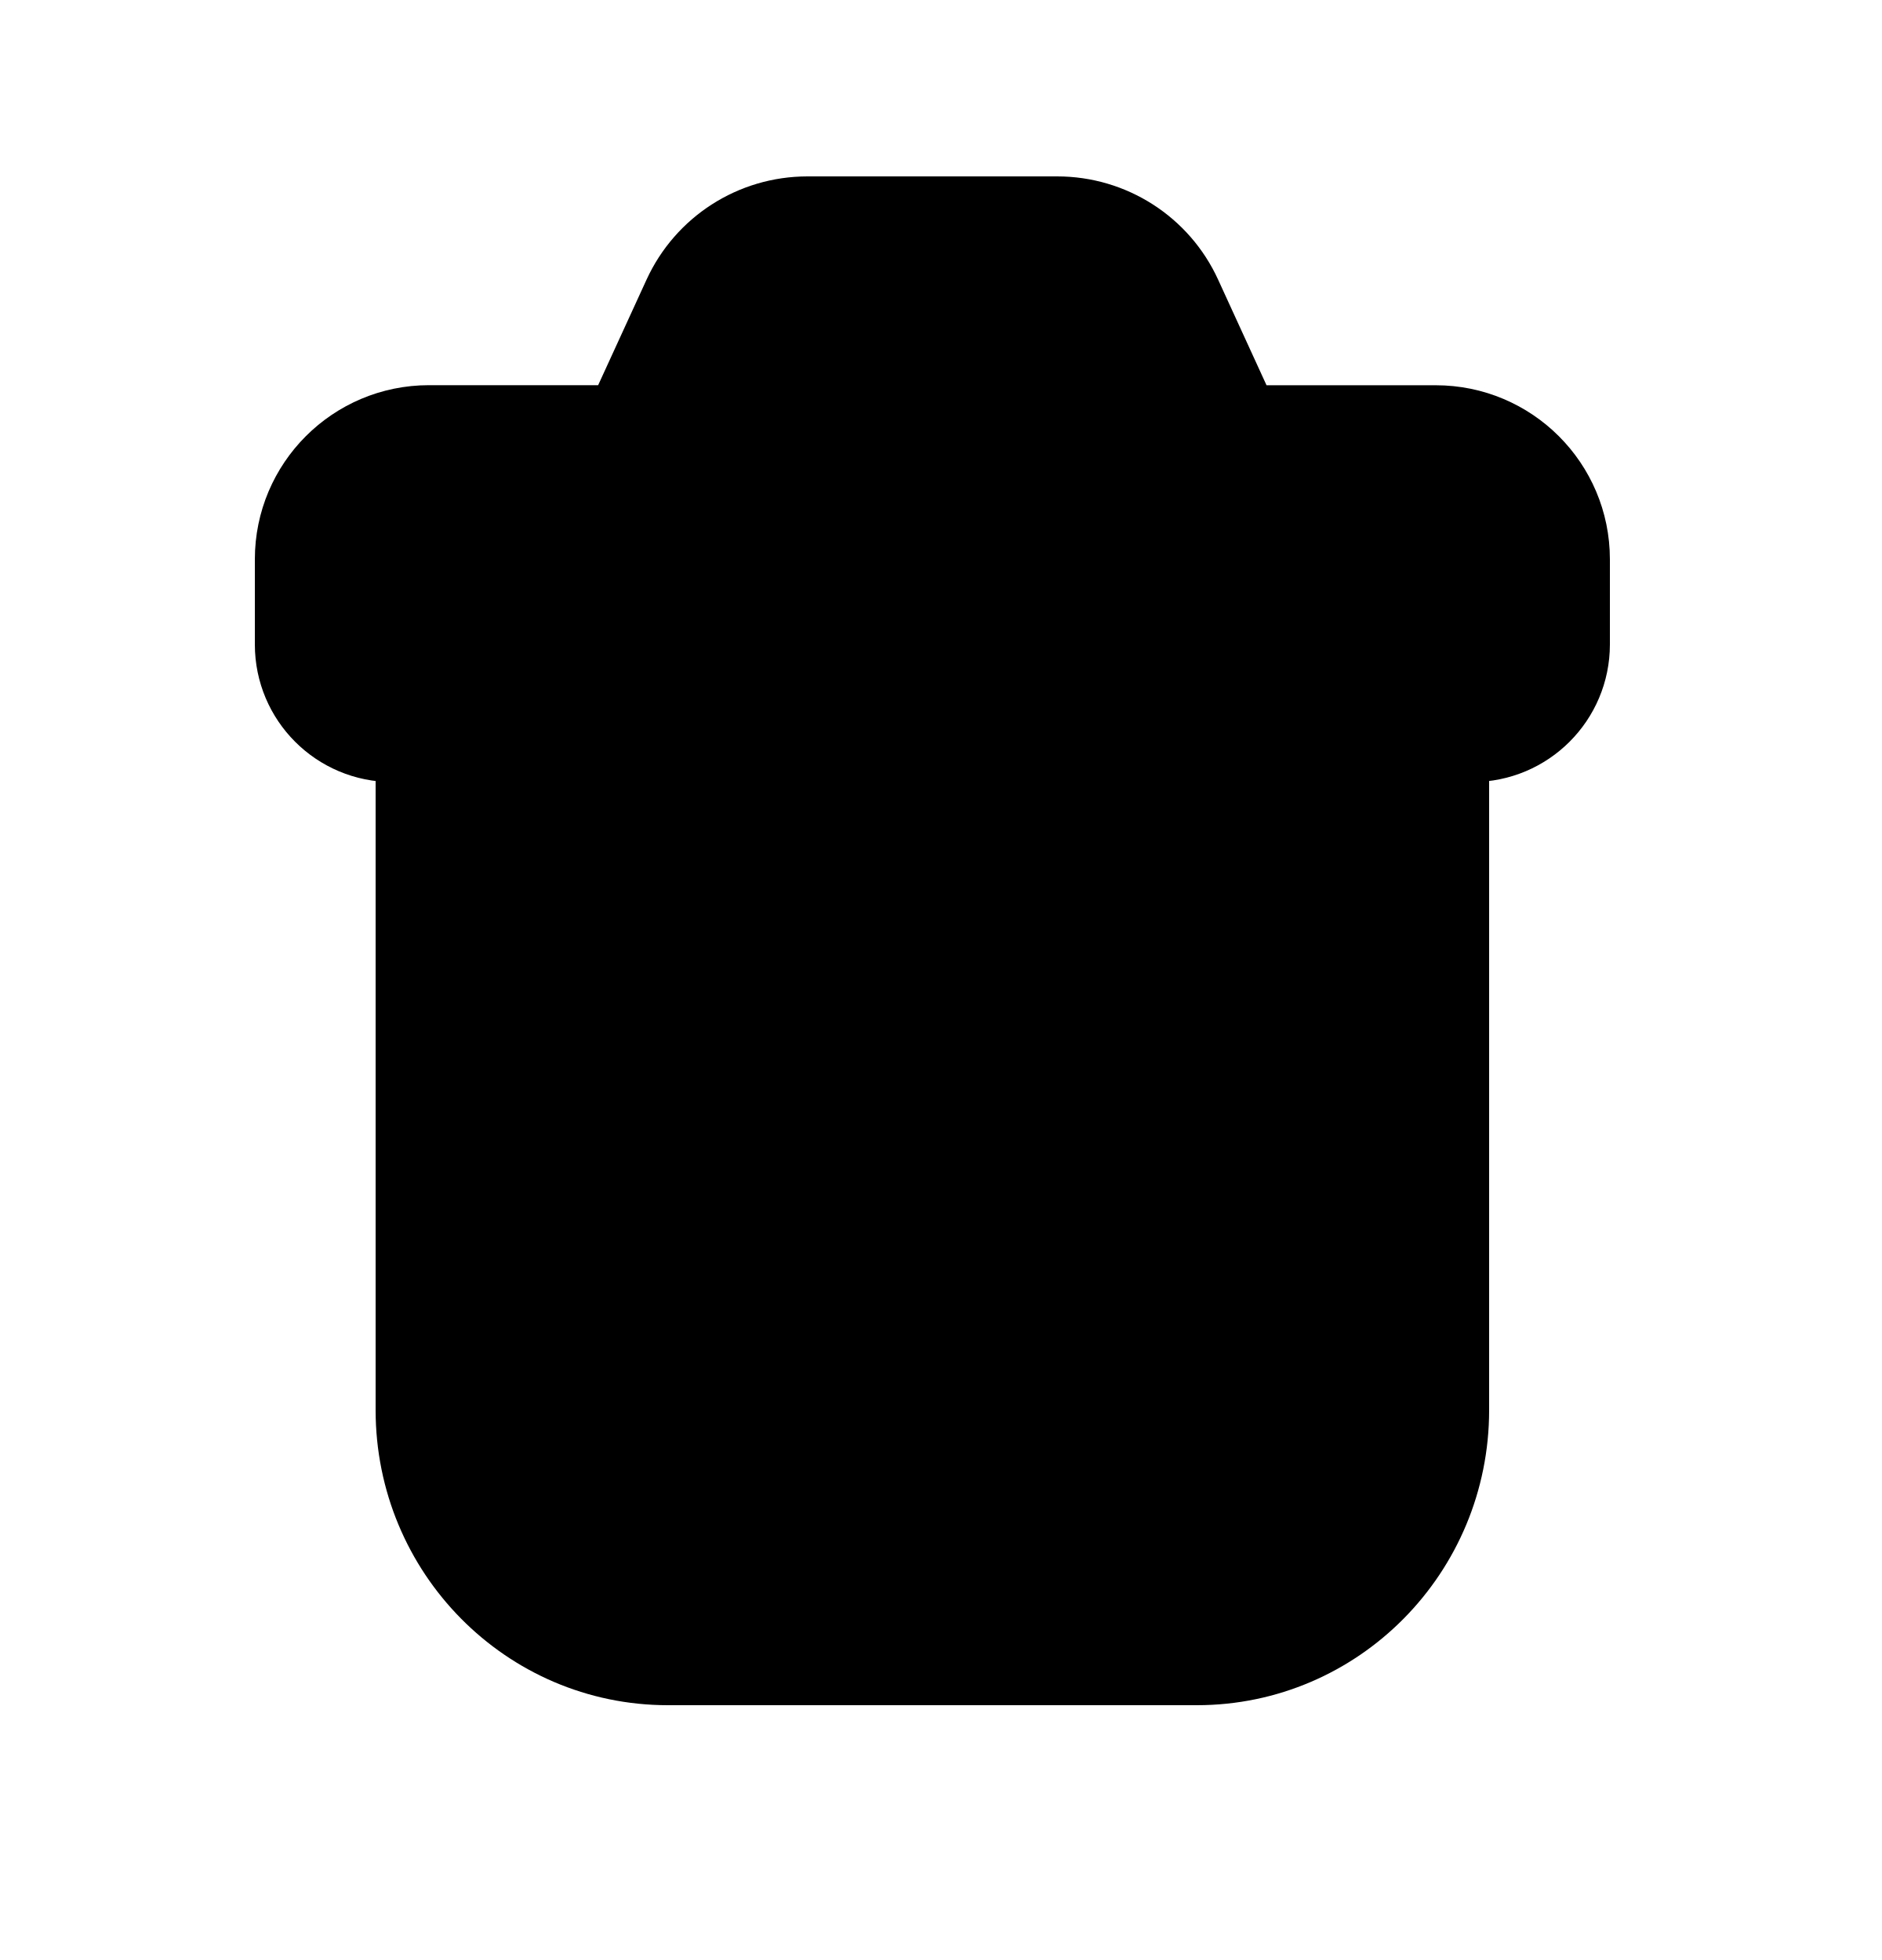
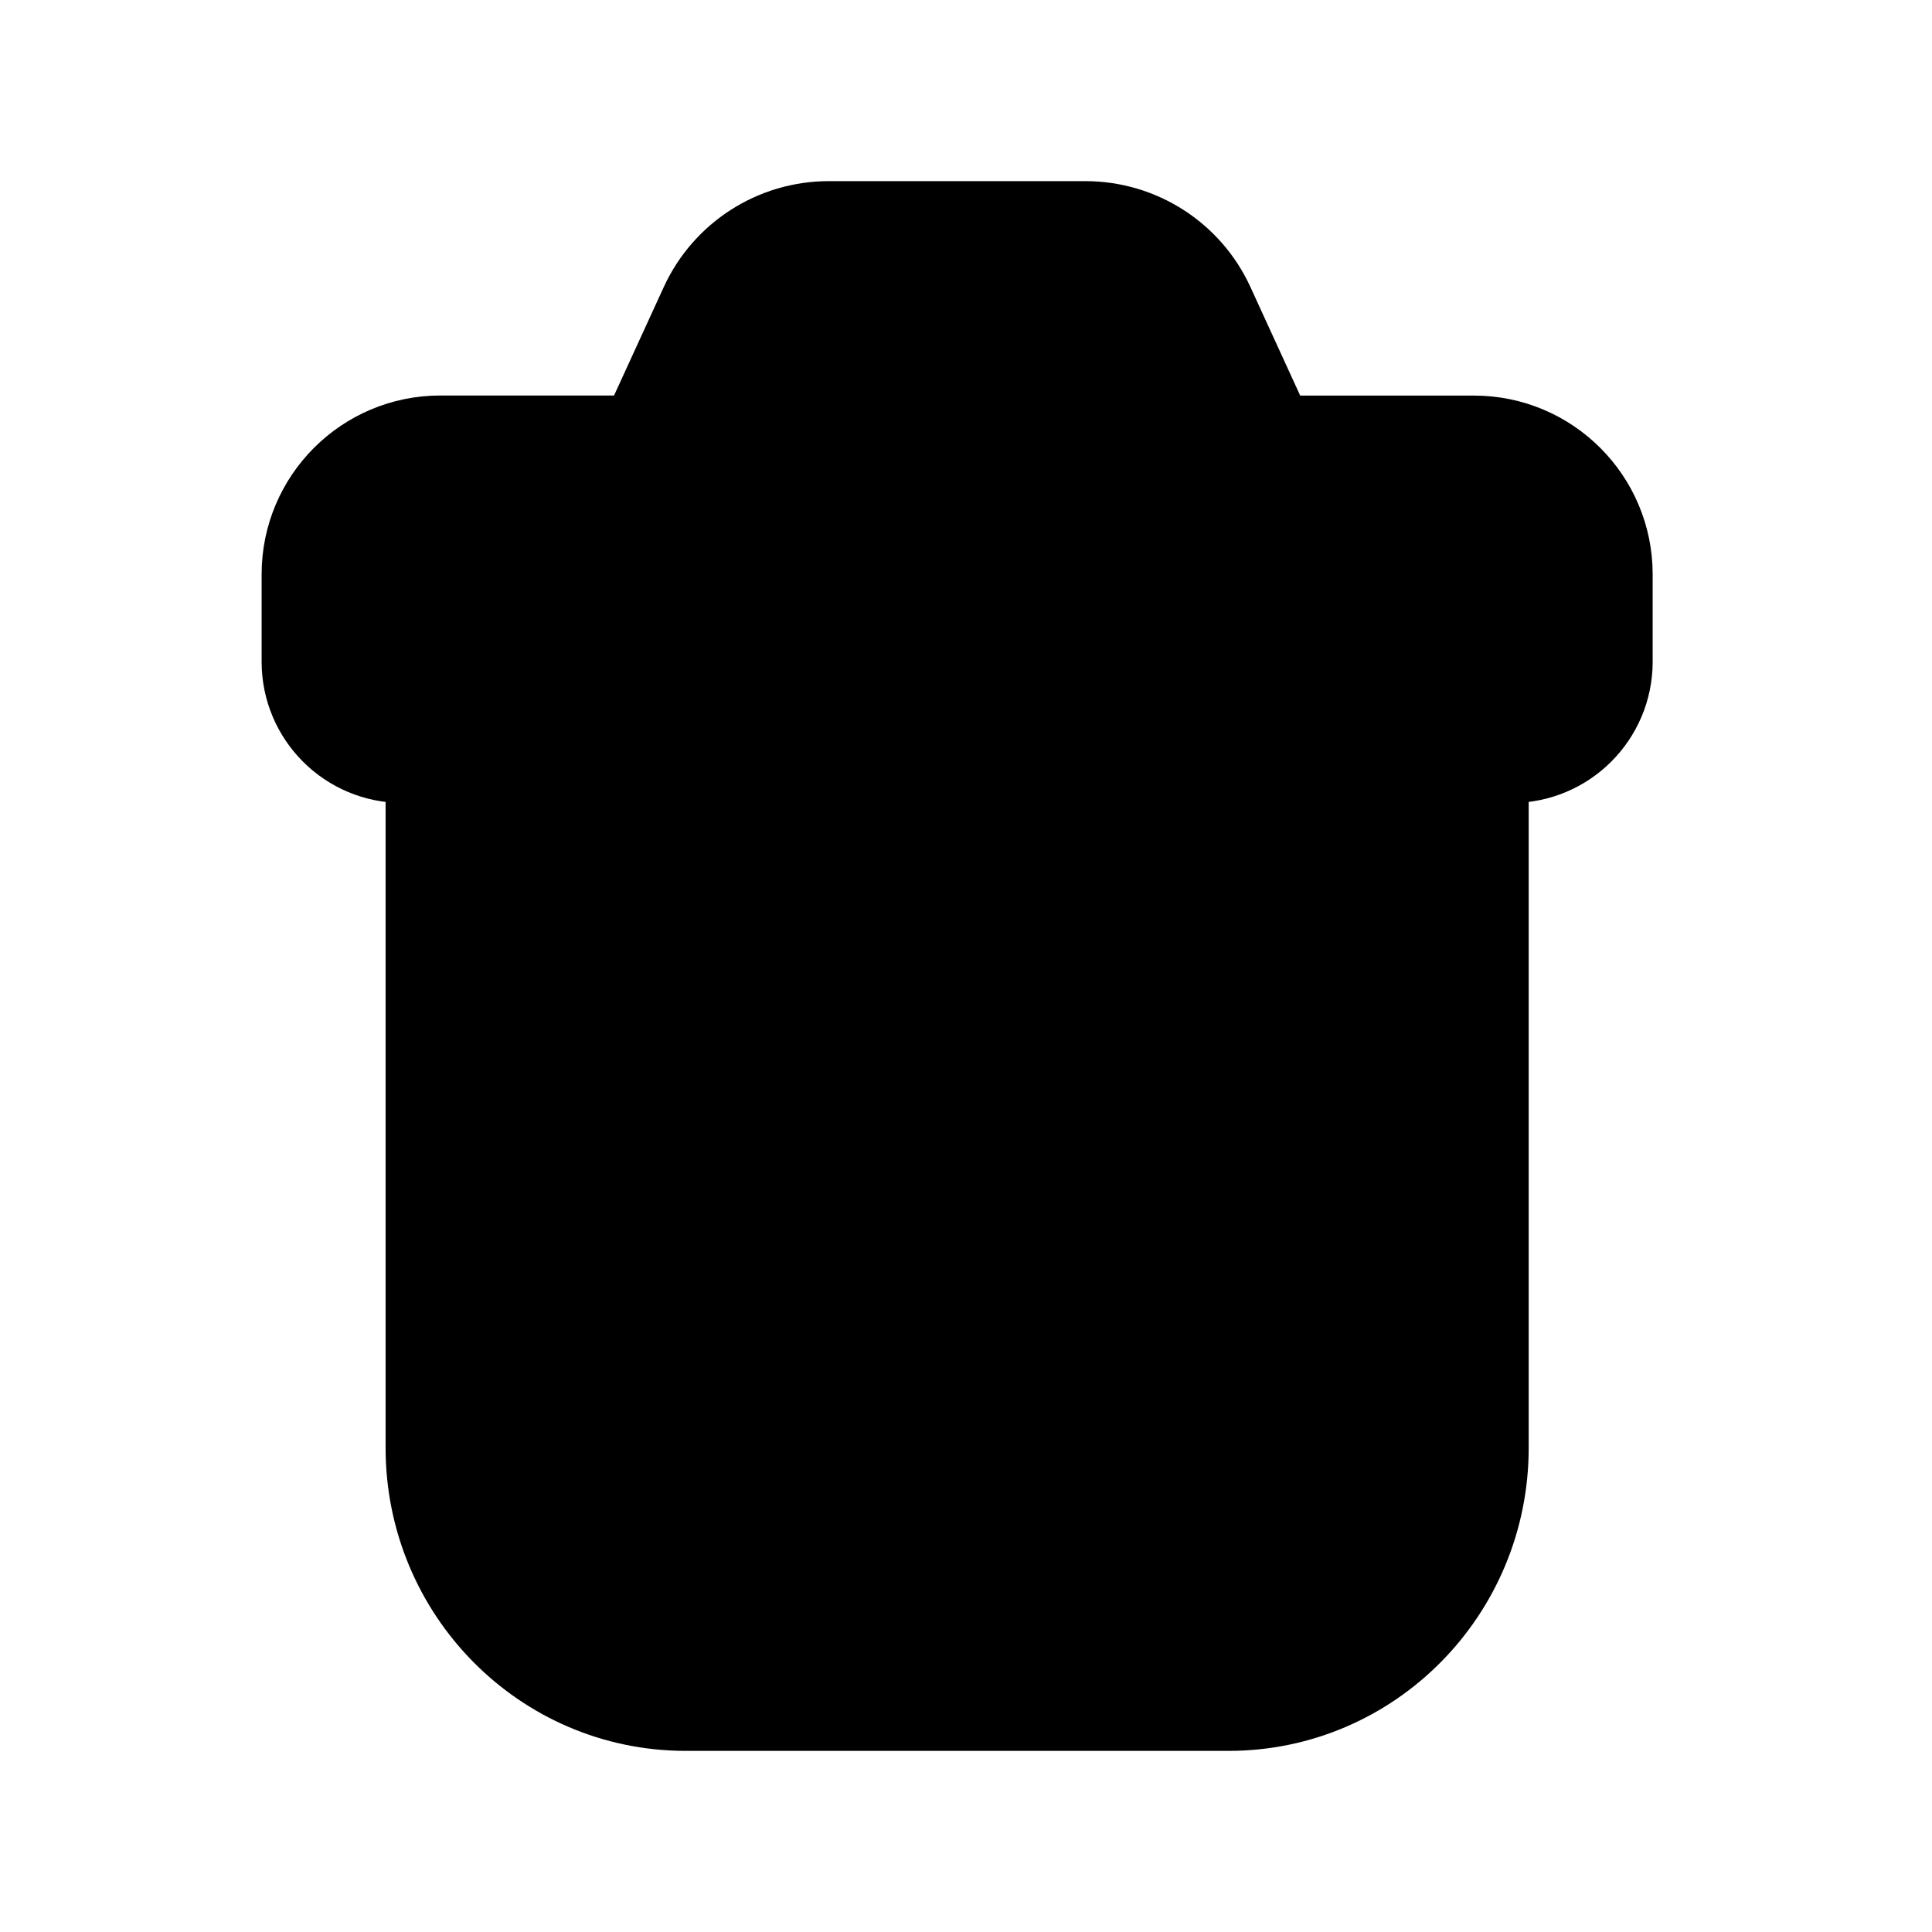
- <svg xmlns="http://www.w3.org/2000/svg" width="24" height="25" viewBox="0 0 24 25">
+ <svg xmlns="http://www.w3.org/2000/svg" width="1em" height="1em" viewBox="0 0 24 24">
  <path stroke="currentColor" stroke-linecap="round" stroke-linejoin="round" stroke-width="1.5" d="m14.852 3.879.818 1.785h2.64c.811 0 1.47.658 1.47 1.47V8.22c0 .555-.45 1.005-1.006 1.005H5.005C4.45 9.226 4 8.776 4 8.221V7.133c0-.811.658-1.47 1.47-1.47h2.639l.818-1.784c.246-.536.78-.879 1.37-.879h3.185c.59 0 1.125.343 1.37.879ZM18.24 9.3v8.686c0 1.665-1.333 3.014-2.977 3.014H8.517c-1.644 0-2.977-1.349-2.977-3.014V9.301M10.2 12.816v4.509m3.38-4.509v4.509" />
</svg>
